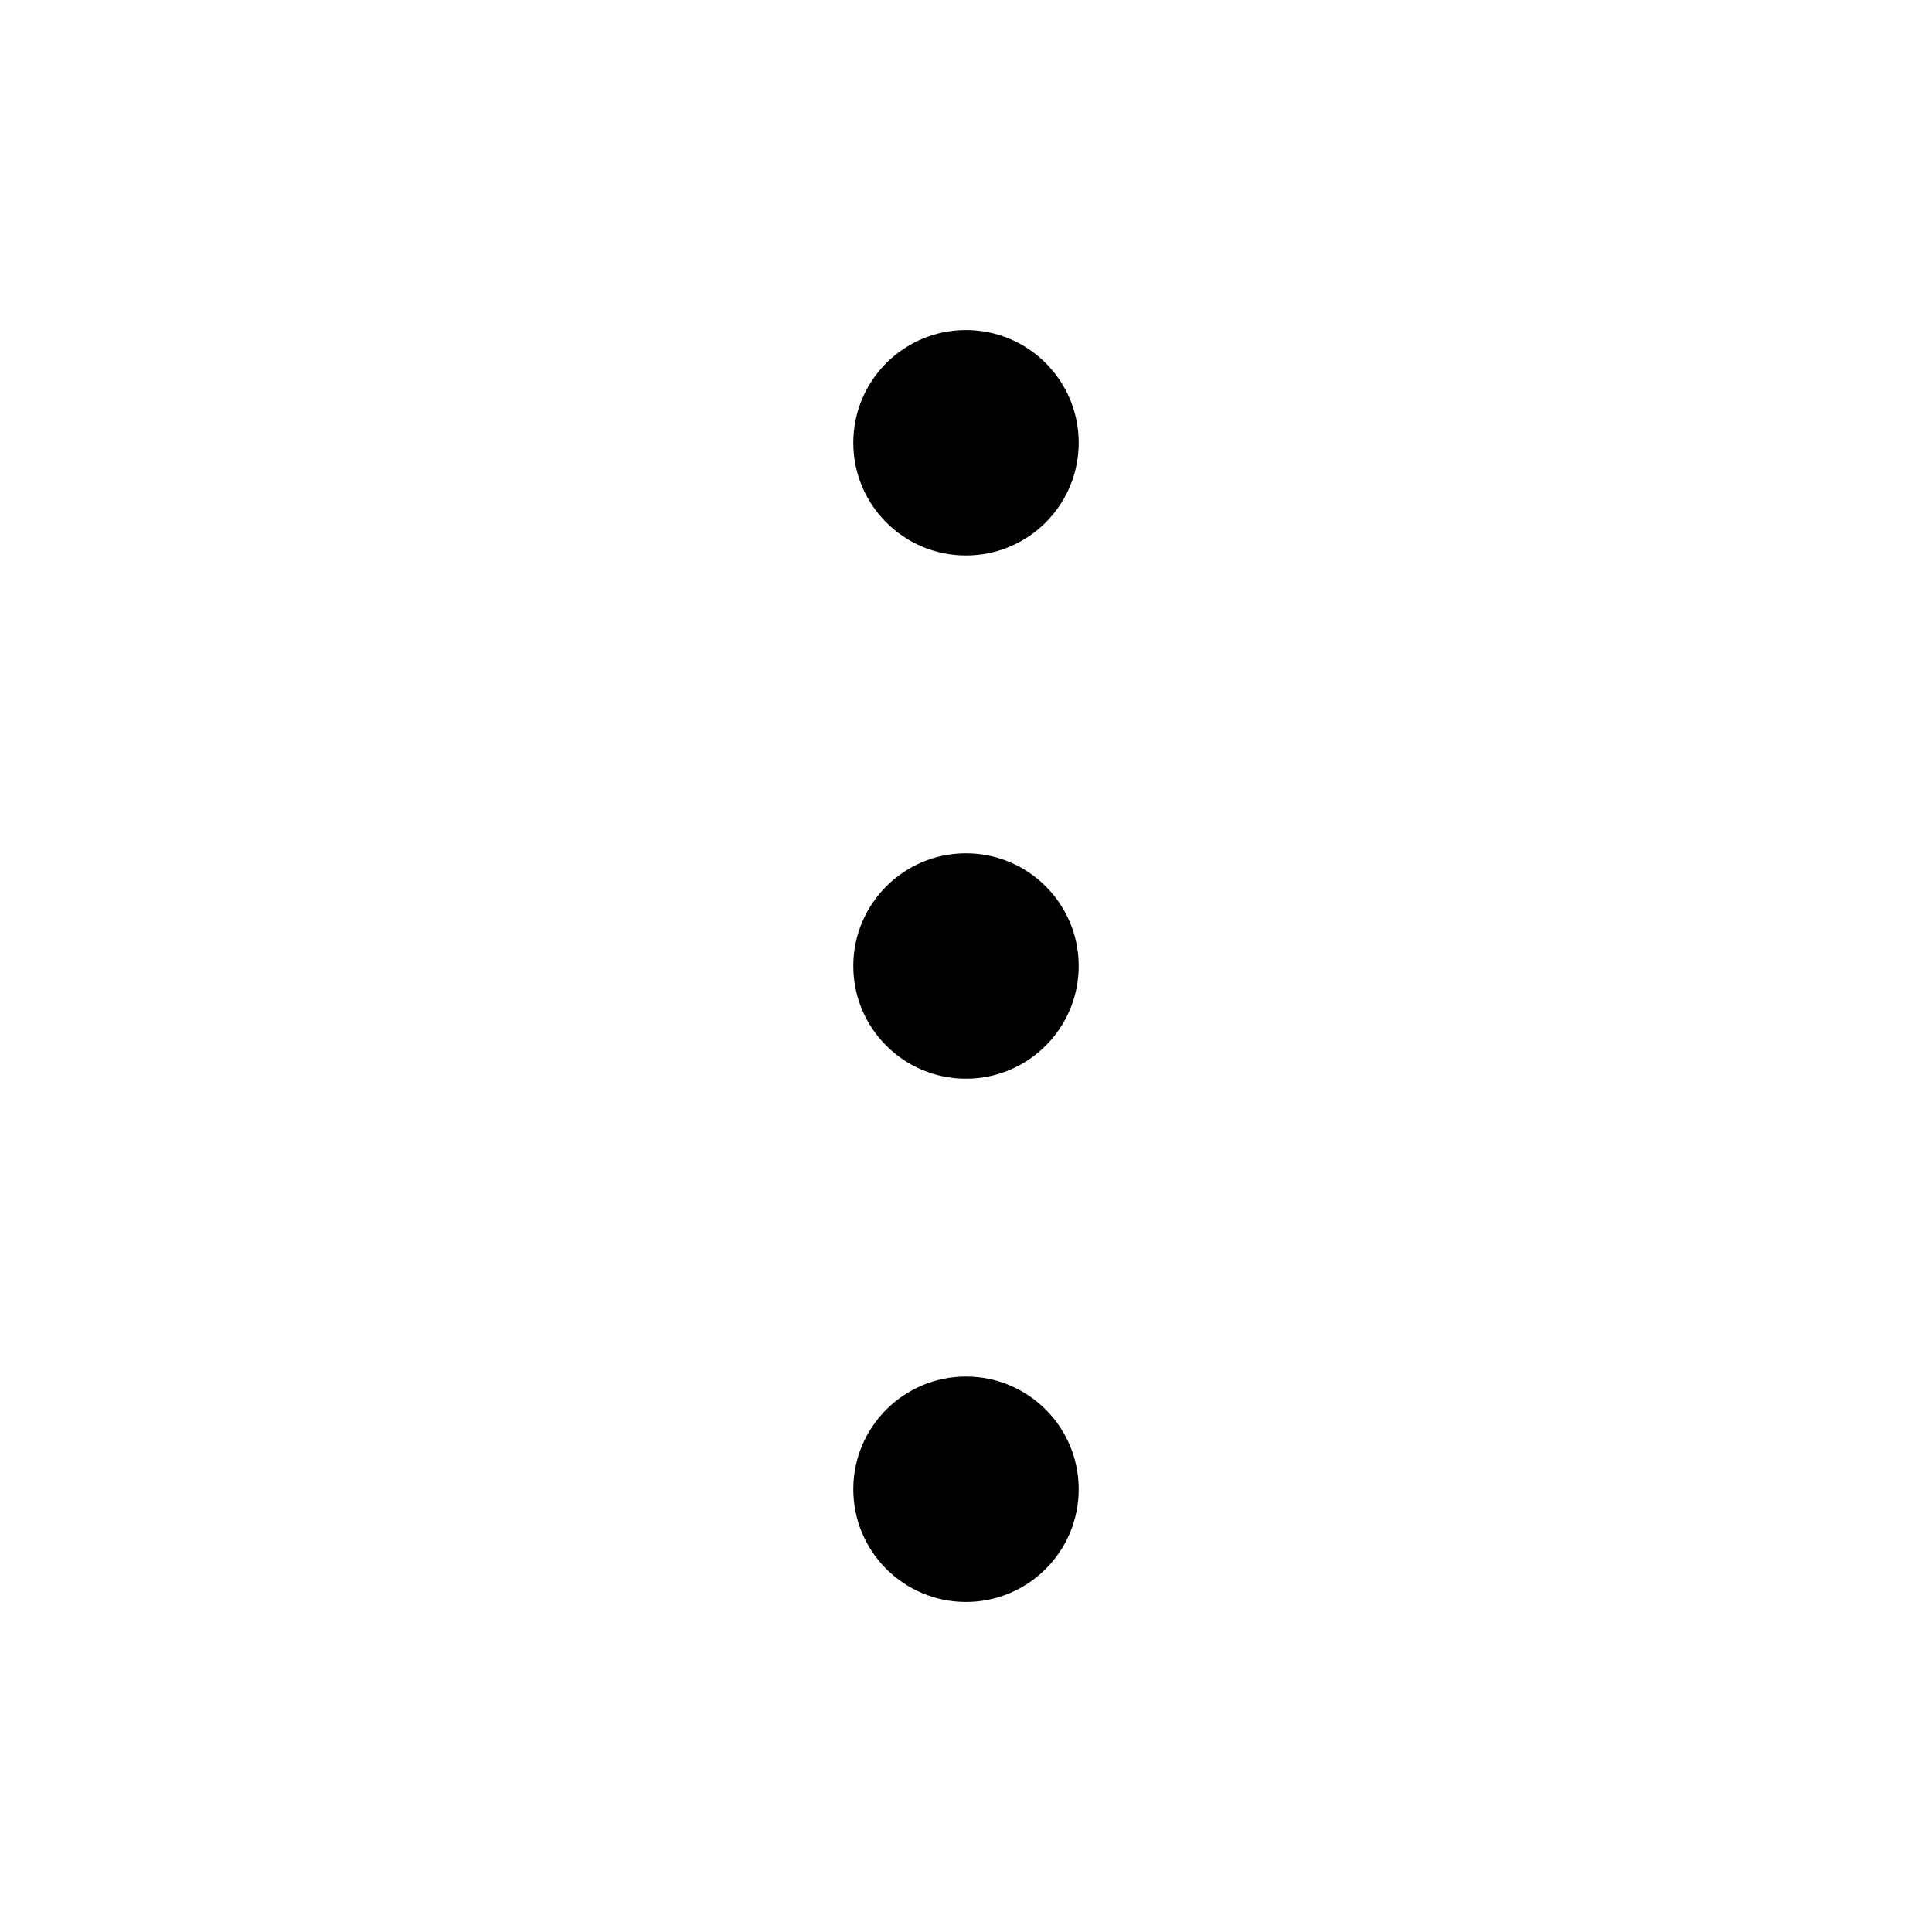
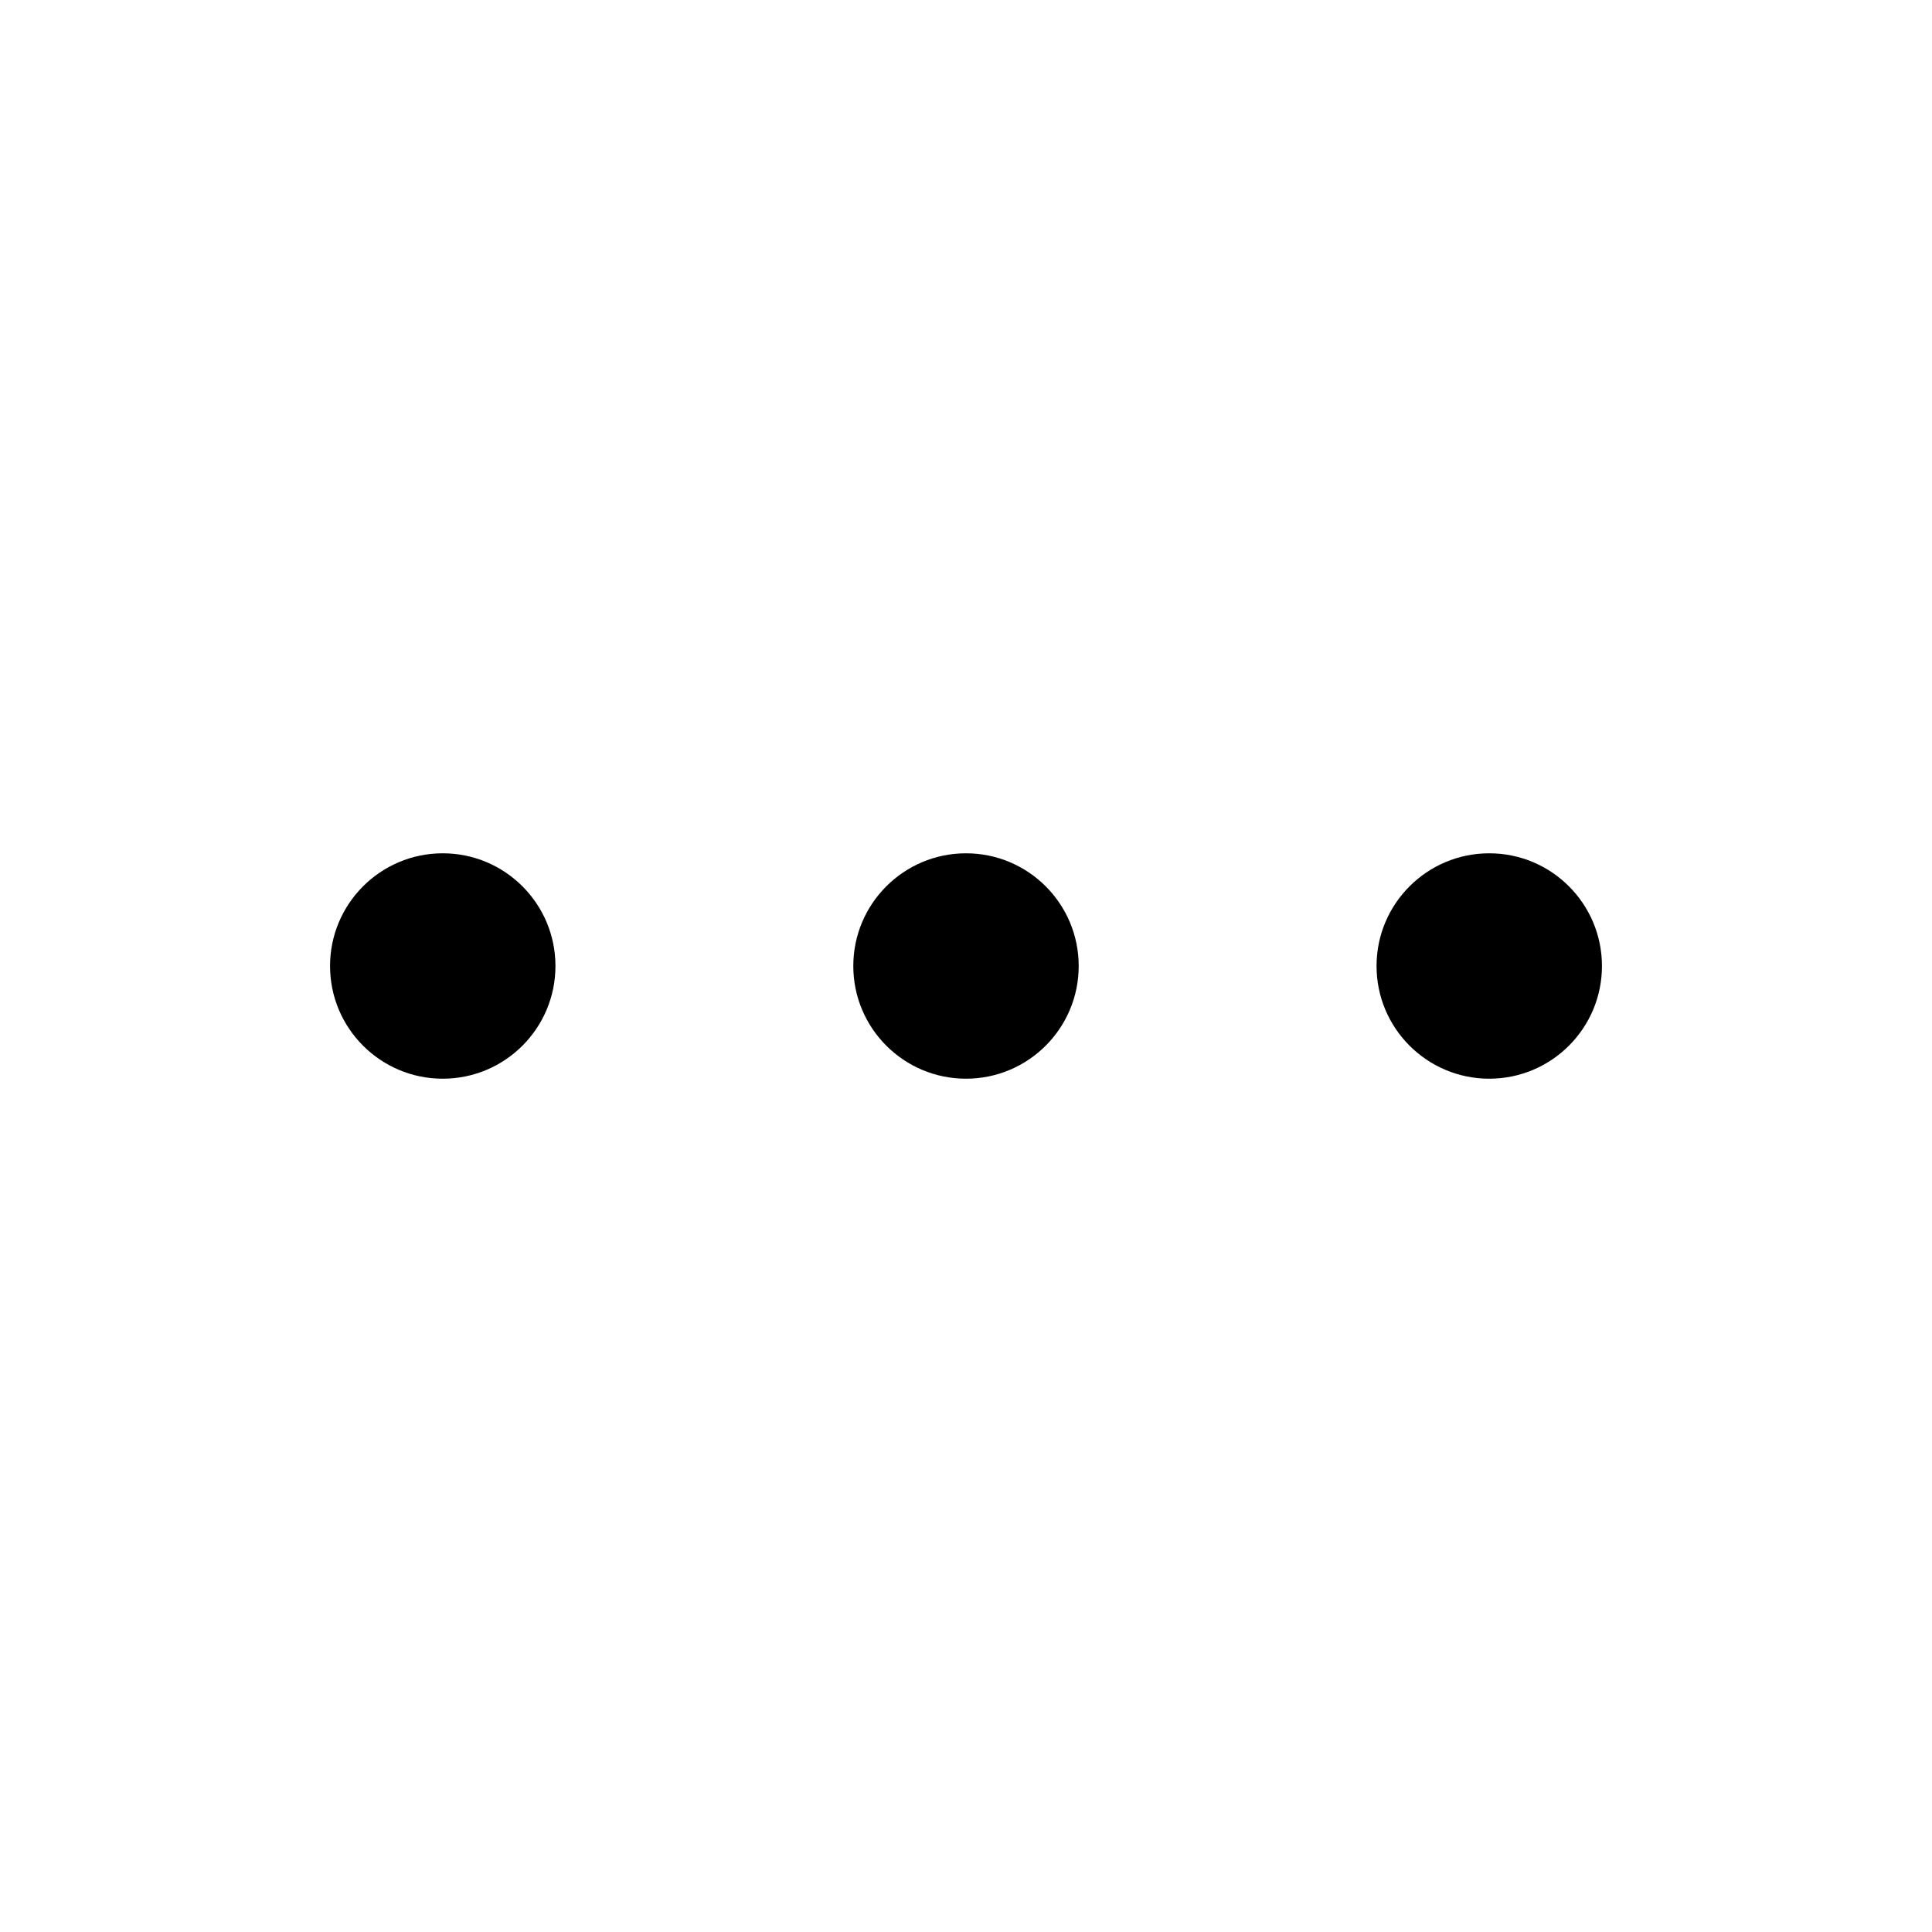
- <svg xmlns="http://www.w3.org/2000/svg" width="24" height="24" viewBox="0 0 24 24" fill="none" stroke="#000" stroke-width="1.75" stroke-linecap="round" stroke-linejoin="round">
-   <circle cx="12" cy="5.5" r="1.4" fill="#000" stroke="none" />
+ <svg xmlns="http://www.w3.org/2000/svg" width="24" height="24" viewBox="0 0 24 24" fill="none" stroke="#000" stroke-width="1.9" stroke-linecap="round" stroke-linejoin="round">
+   <circle cx="5.5" cy="12" r="1.4" fill="#000" stroke="none" />
  <circle cx="12" cy="12" r="1.4" fill="#000" stroke="none" />
-   <circle cx="12" cy="18.5" r="1.4" fill="#000" stroke="none" />
+   <circle cx="18.5" cy="12" r="1.4" fill="#000" stroke="none" />
</svg>
